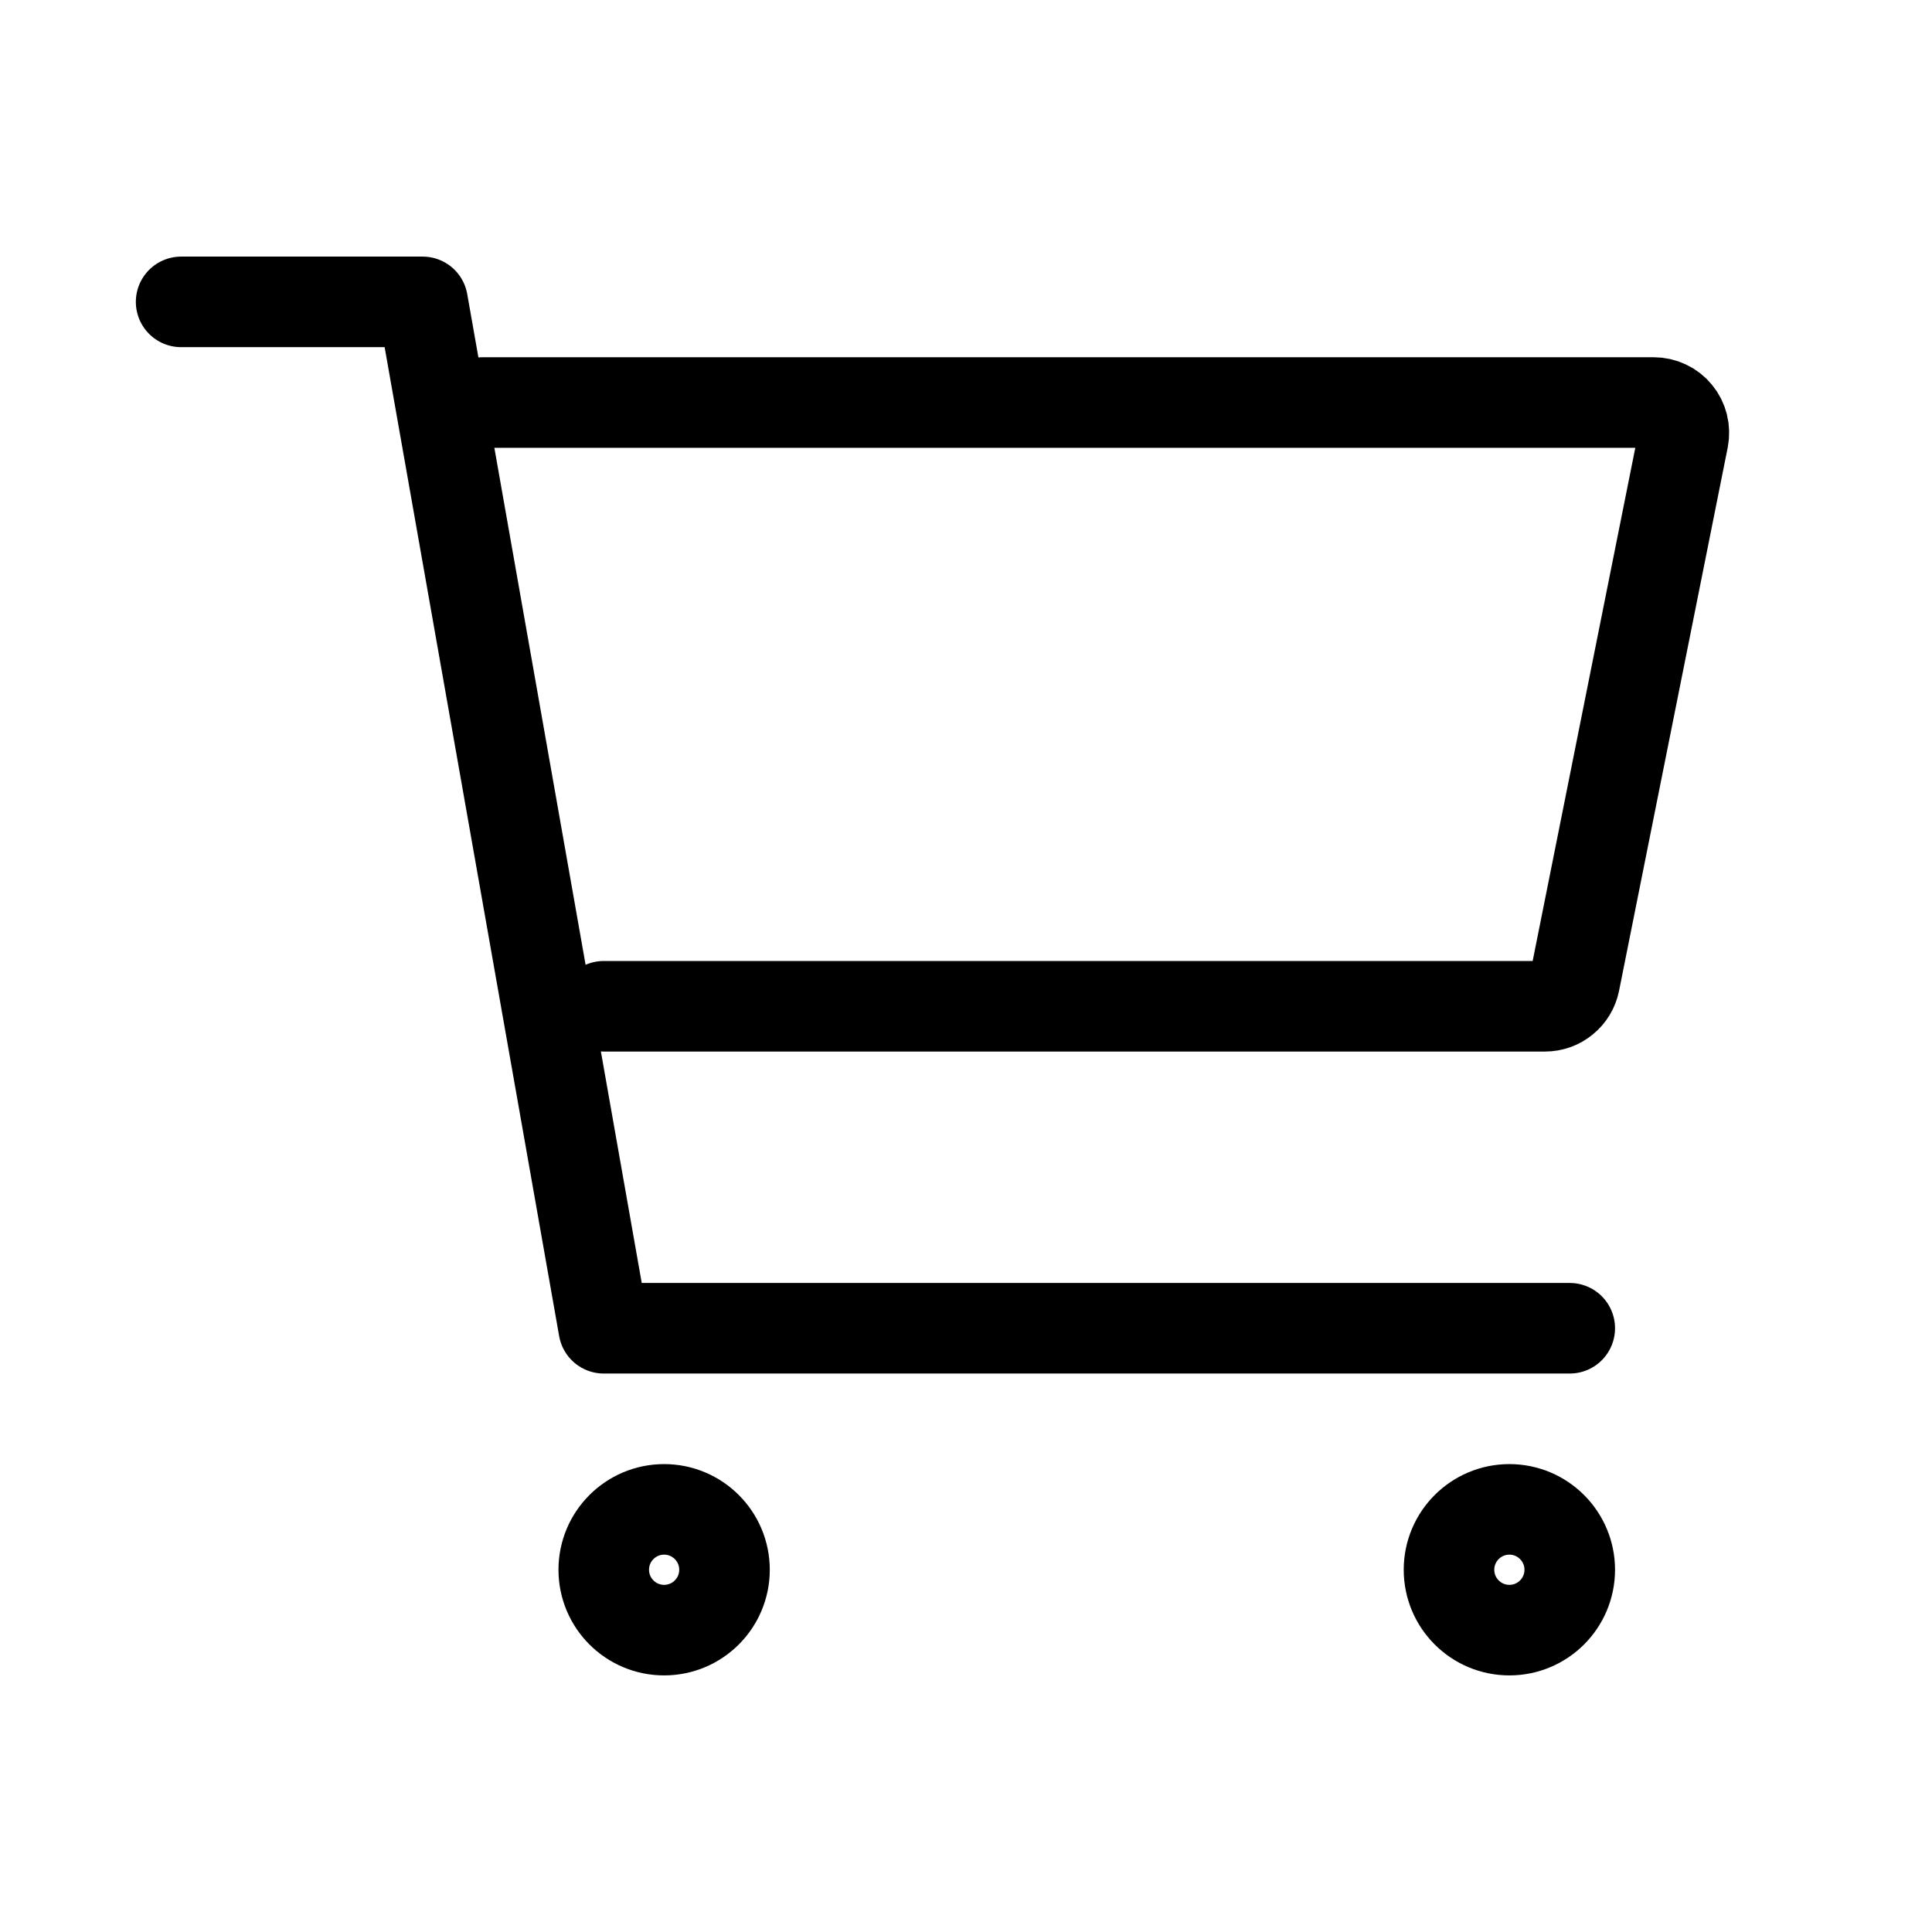
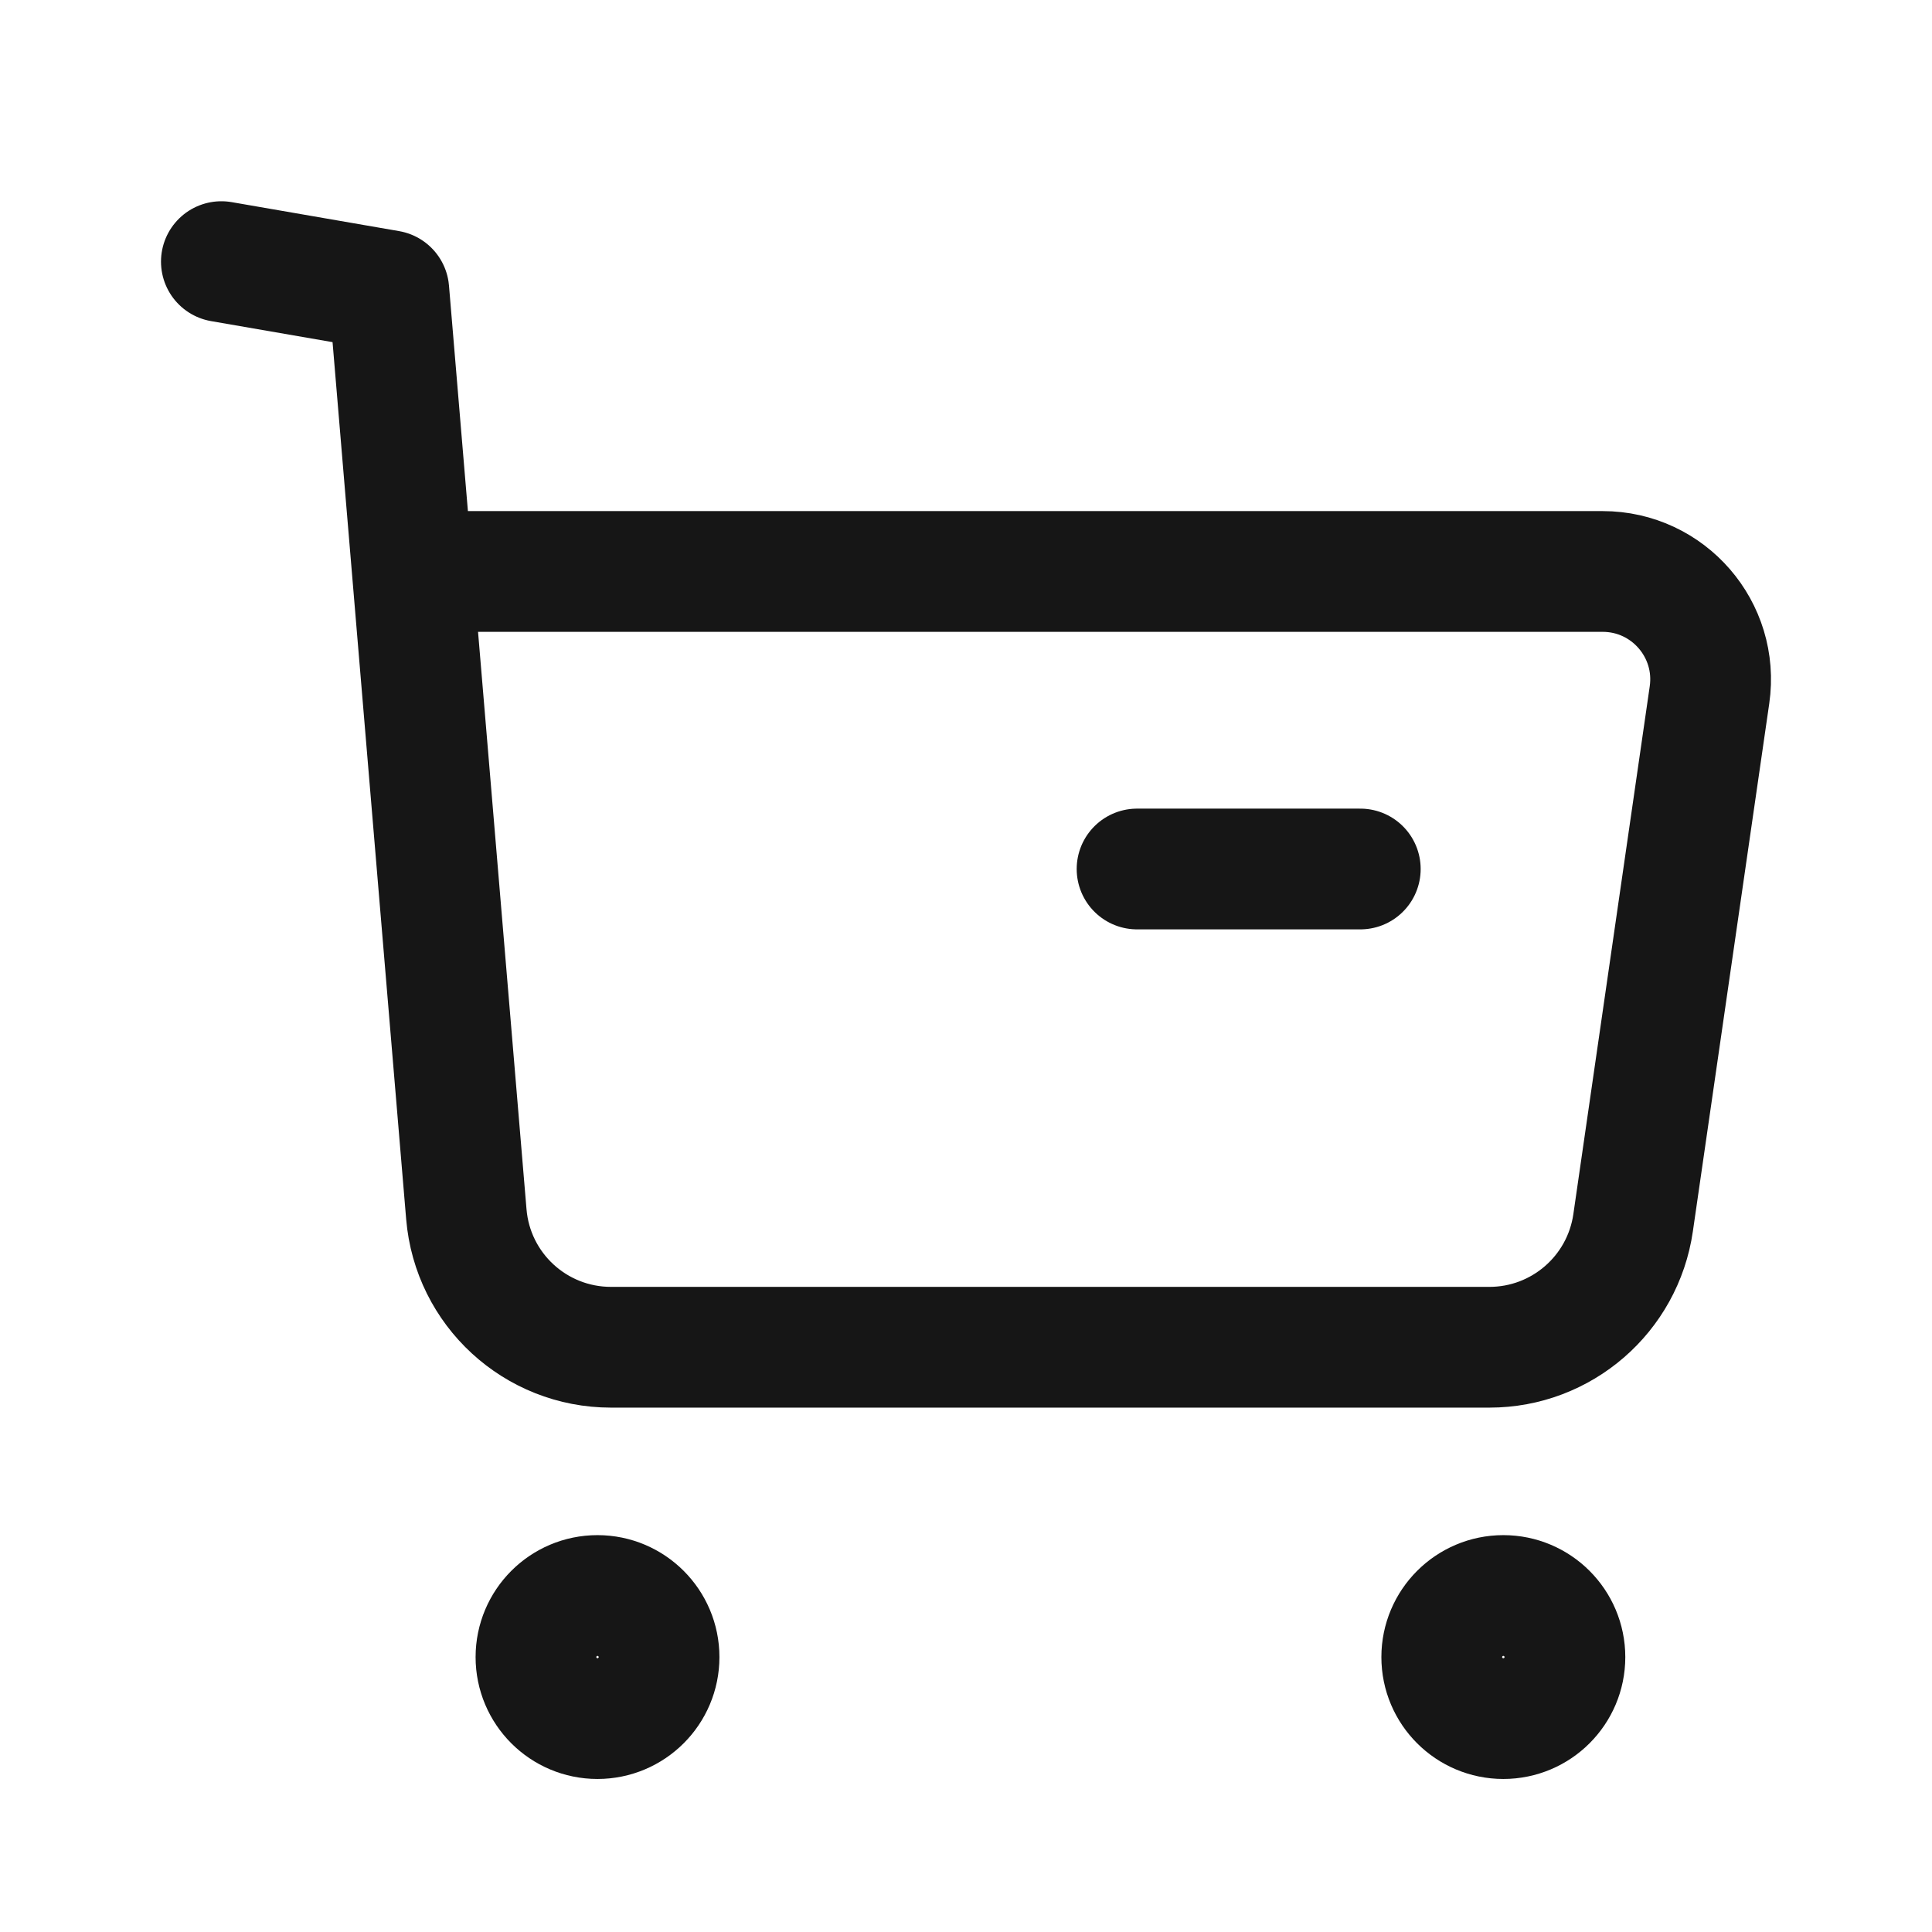
- <svg xmlns="http://www.w3.org/2000/svg" width="32" height="32" viewBox="0 0 32 32" fill="none">
-   <path d="M11 27C11.552 27 12 26.552 12 26C12 25.448 11.552 25 11 25C10.448 25 10 25.448 10 26C10 26.552 10.448 27 11 27Z" stroke="black" stroke-width="1.5" stroke-linecap="round" stroke-linejoin="round" />
-   <path d="M25 27C25.552 27 26 26.552 26 26C26 25.448 25.552 25 25 25C24.448 25 24 25.448 24 26C24 26.552 24.448 27 25 27Z" stroke="black" stroke-width="1.5" stroke-linecap="round" stroke-linejoin="round" />
-   <path d="M3 5H7L10 22H26" stroke="black" stroke-width="1.5" stroke-linecap="round" stroke-linejoin="round" />
-   <path d="M10 16.667H25.59C25.706 16.667 25.818 16.627 25.907 16.553C25.997 16.48 26.058 16.378 26.081 16.265L27.881 7.265C27.895 7.192 27.893 7.117 27.875 7.046C27.858 6.974 27.824 6.907 27.777 6.85C27.73 6.792 27.671 6.746 27.604 6.715C27.537 6.683 27.464 6.667 27.39 6.667H8" stroke="black" stroke-width="1.5" stroke-linecap="round" stroke-linejoin="round" />
+ <svg xmlns="http://www.w3.org/2000/svg" width="24" height="24" viewBox="0 0 24 24" fill="none">
+   <path fill-rule="evenodd" clip-rule="evenodd" d="M7.422 19.82C7.844 19.82 8.187 20.163 8.187 20.585C8.187 21.007 7.844 21.349 7.422 21.349C7 21.349 6.658 21.007 6.658 20.585C6.658 20.163 7 19.82 7.422 19.82Z" stroke="#161616" stroke-width="1.5" stroke-linecap="round" stroke-linejoin="round" />
+   <path fill-rule="evenodd" clip-rule="evenodd" d="M18.675 19.82C19.097 19.82 19.44 20.163 19.44 20.585C19.44 21.007 19.097 21.349 18.675 21.349C18.253 21.349 17.91 21.007 17.91 20.585C17.91 20.163 18.253 19.82 18.675 19.82Z" stroke="#161616" stroke-width="1.5" stroke-linecap="round" stroke-linejoin="round" />
+   <path d="M2.75 3.25L4.83 3.61L5.793 15.083C5.871 16.018 6.652 16.736 7.59 16.736H18.502C19.398 16.736 20.158 16.078 20.287 15.19L21.236 8.632C21.353 7.823 20.726 7.099 19.909 7.099H5.164" stroke="#161616" stroke-width="1.5" stroke-linecap="round" stroke-linejoin="round" />
+   <path d="M14.125 10.795H16.898" stroke="#161616" stroke-width="1.5" stroke-linecap="round" stroke-linejoin="round" />
</svg>
